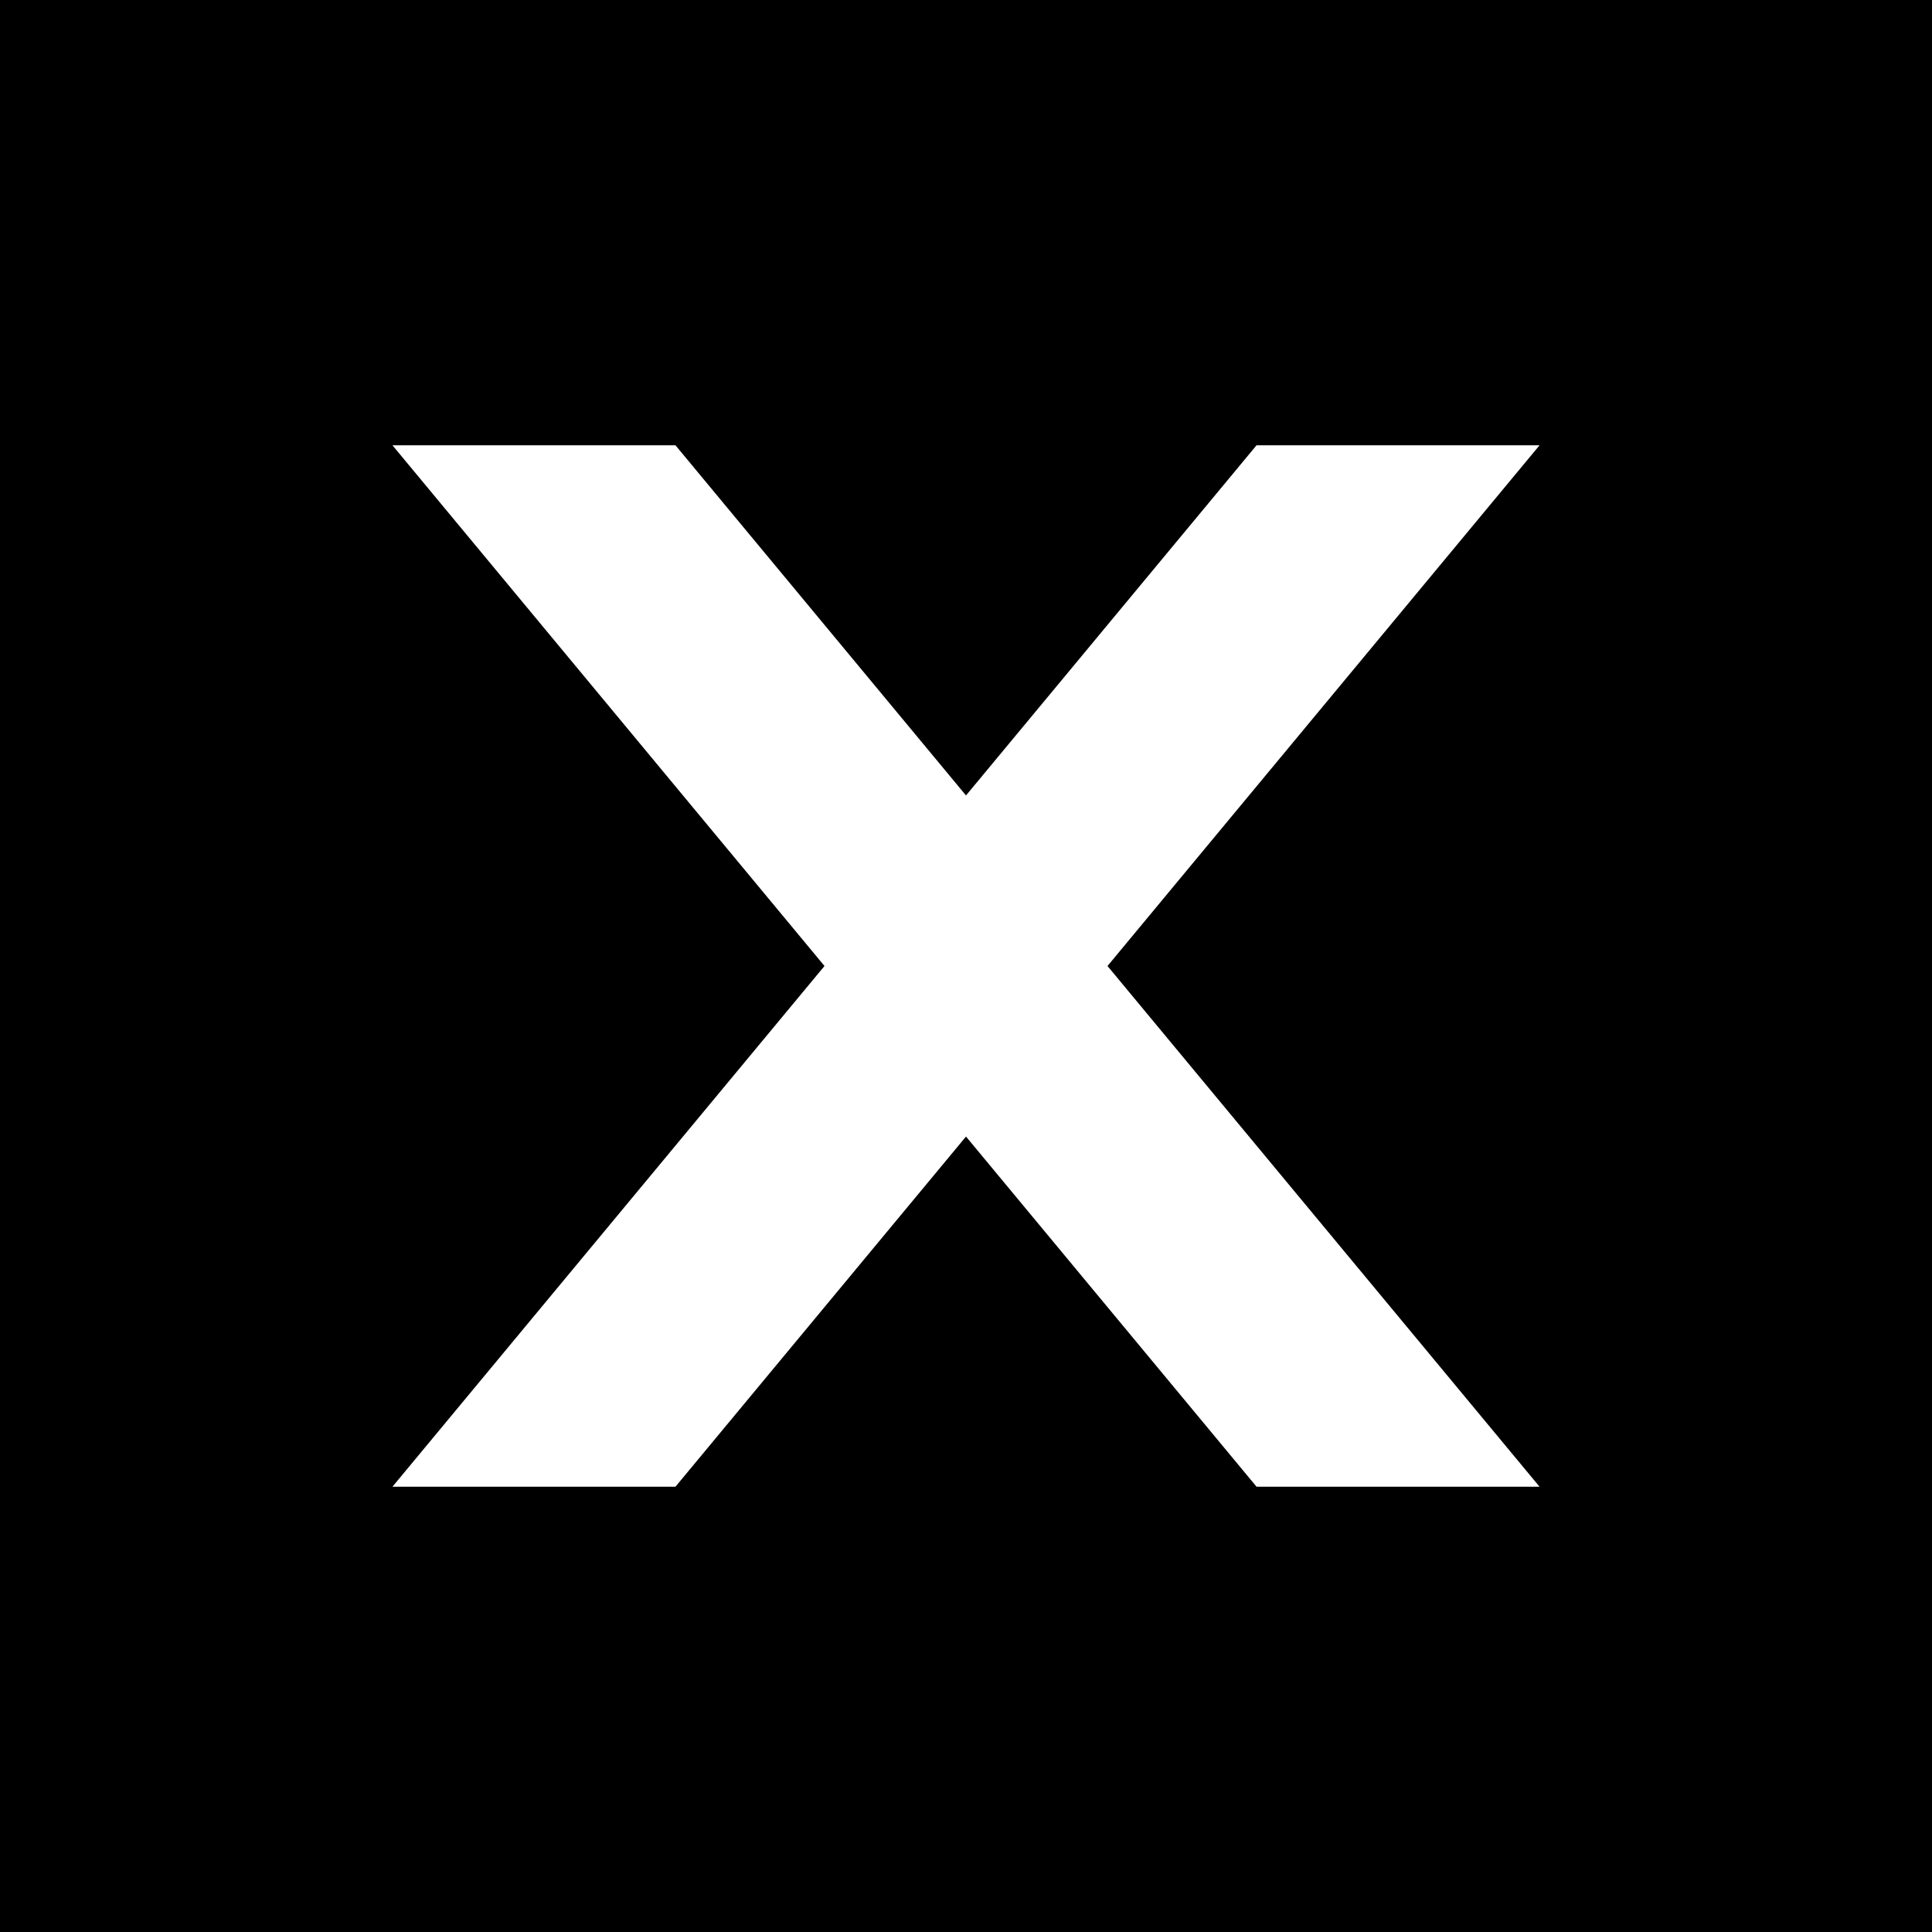
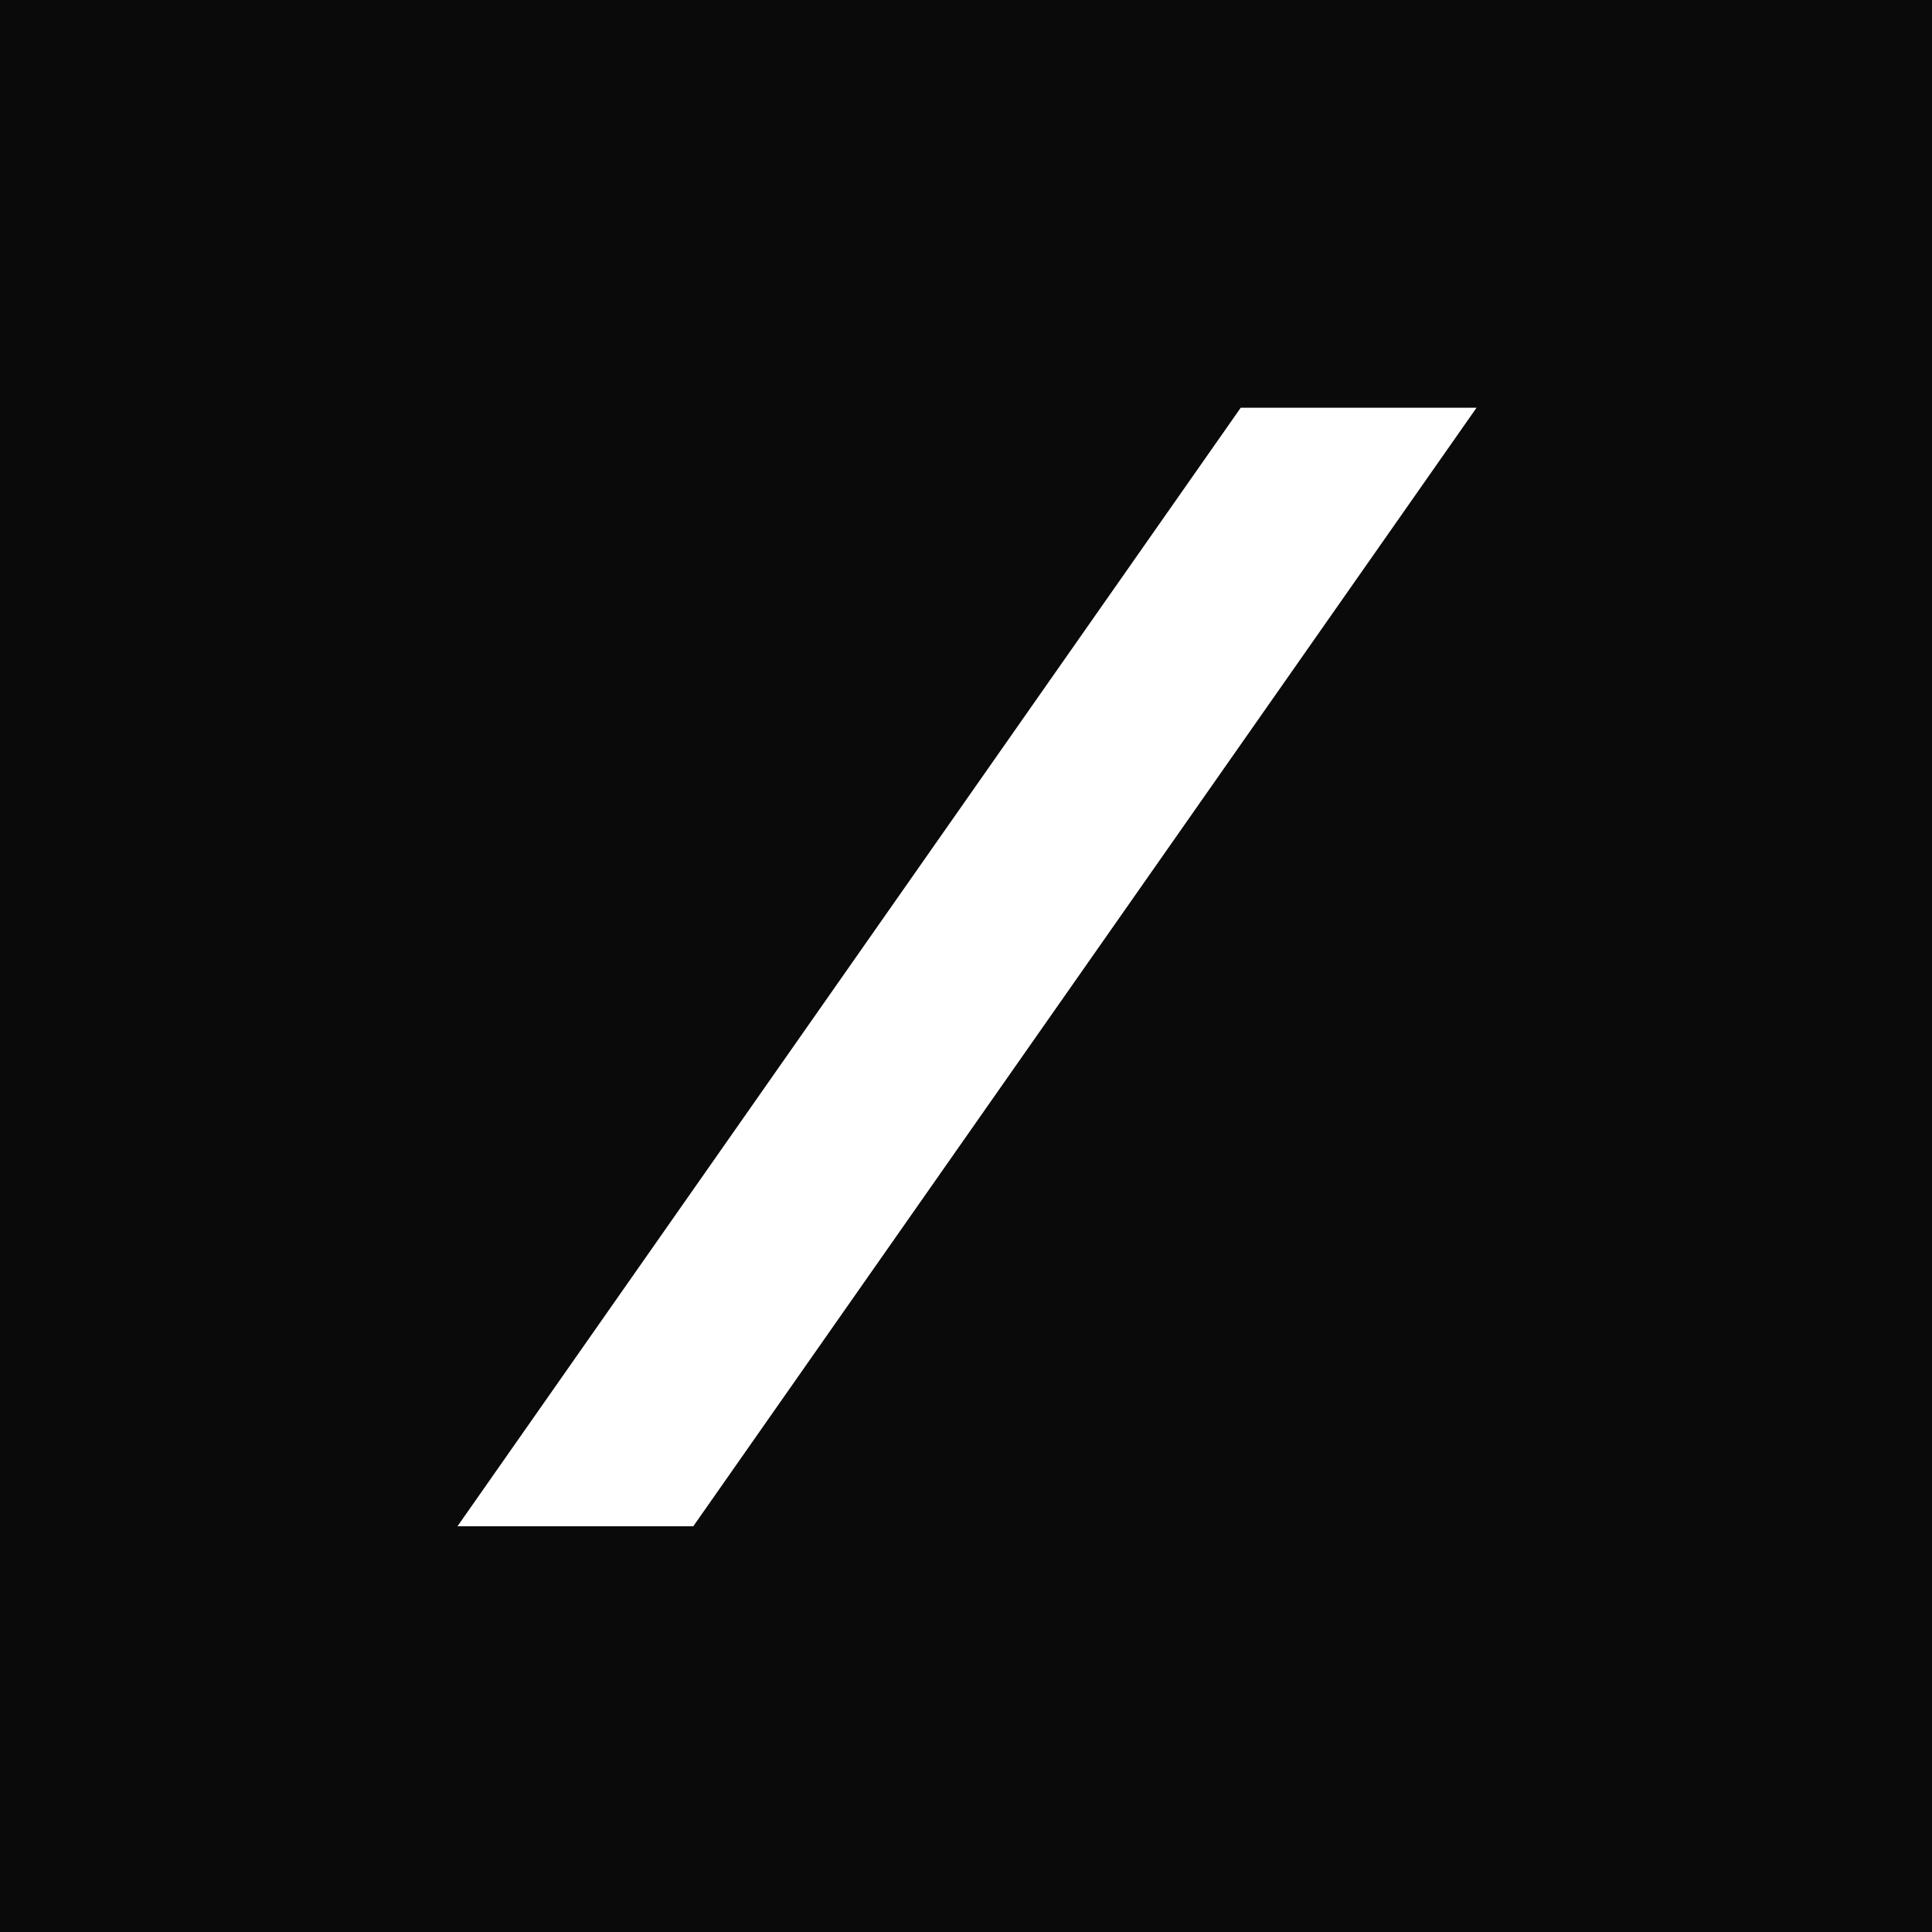
- <svg xmlns="http://www.w3.org/2000/svg" viewBox="0 0 1024 1024" width="200" height="200">
-   <rect width="1024" height="1024" fill="#000000" />
-   <path d="M208 236h150l458 552H666z" fill="#FFFFFF" />
-   <path d="M816 236H666L208 788h150z" fill="#FFFFFF" />
+ <svg xmlns="http://www.w3.org/2000/svg" viewBox="0 0 163.53 163.53" width="200" height="200">
+   <rect width="163.53" height="163.53" fill="#0a0a0a" />
+   <polygon points="38.72,129.19 58.68,129.19 124.98,34.51 105.02,34.51" fill="#ffffff" />
</svg>
